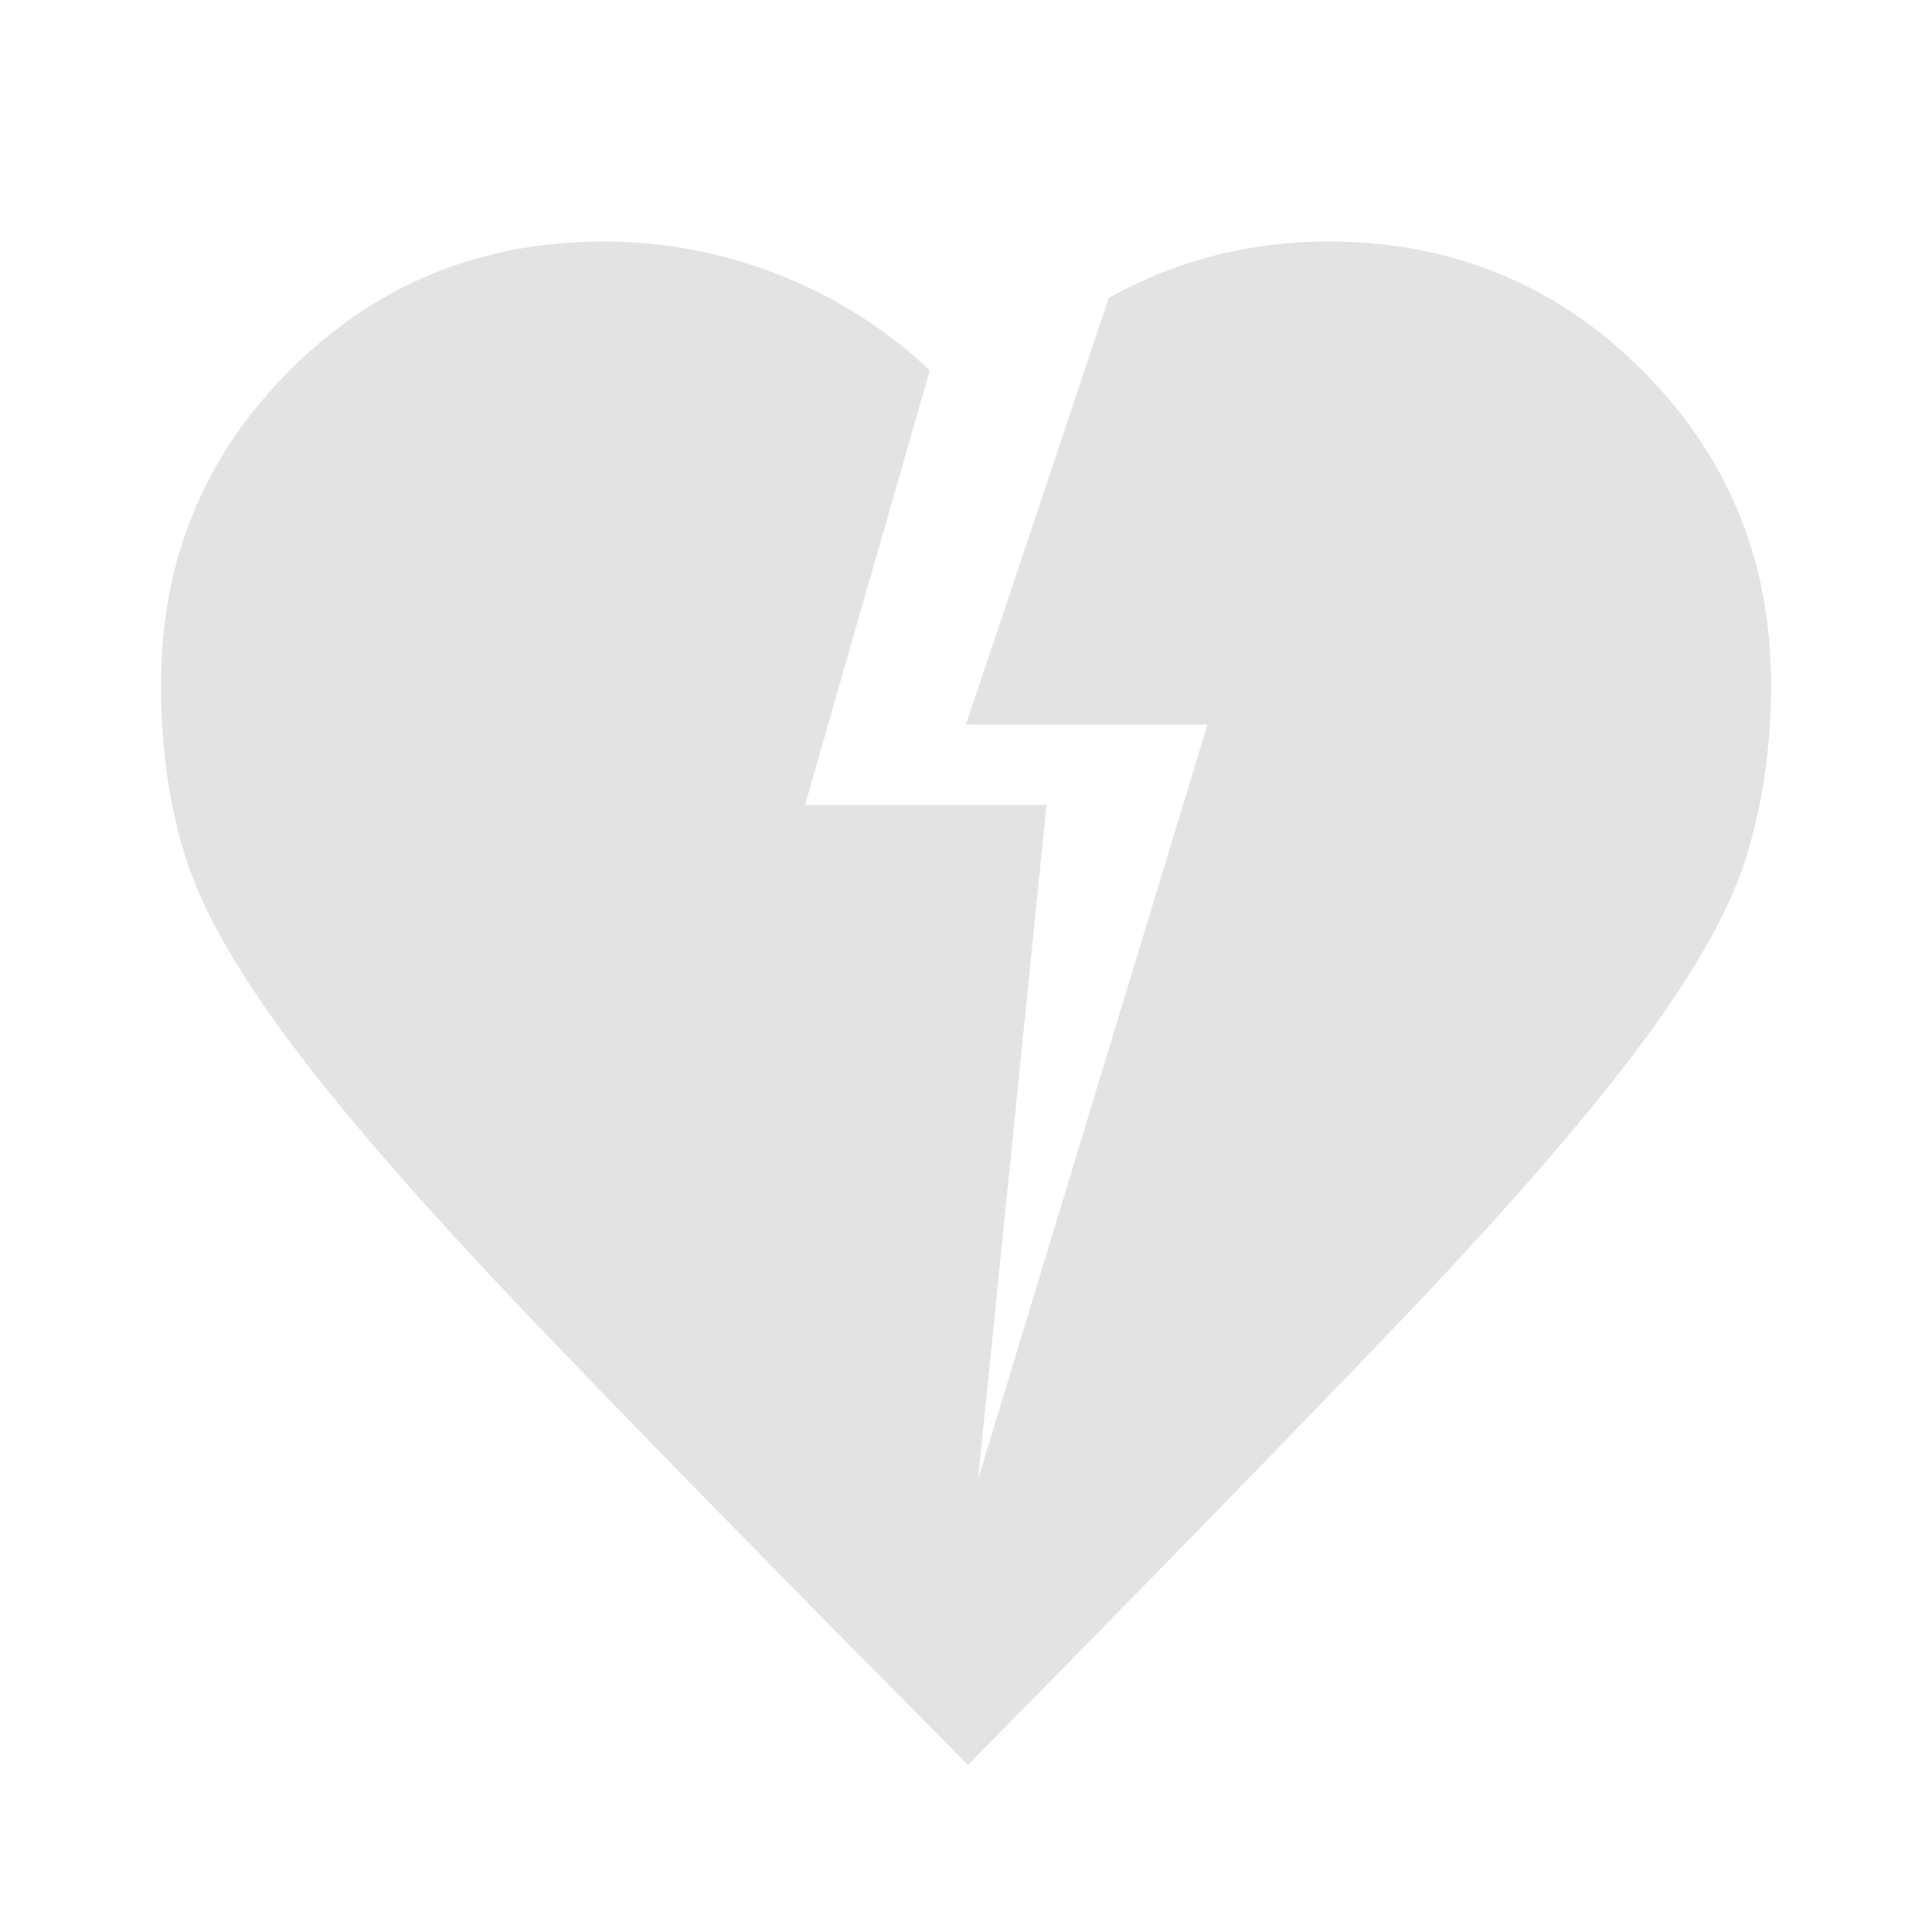
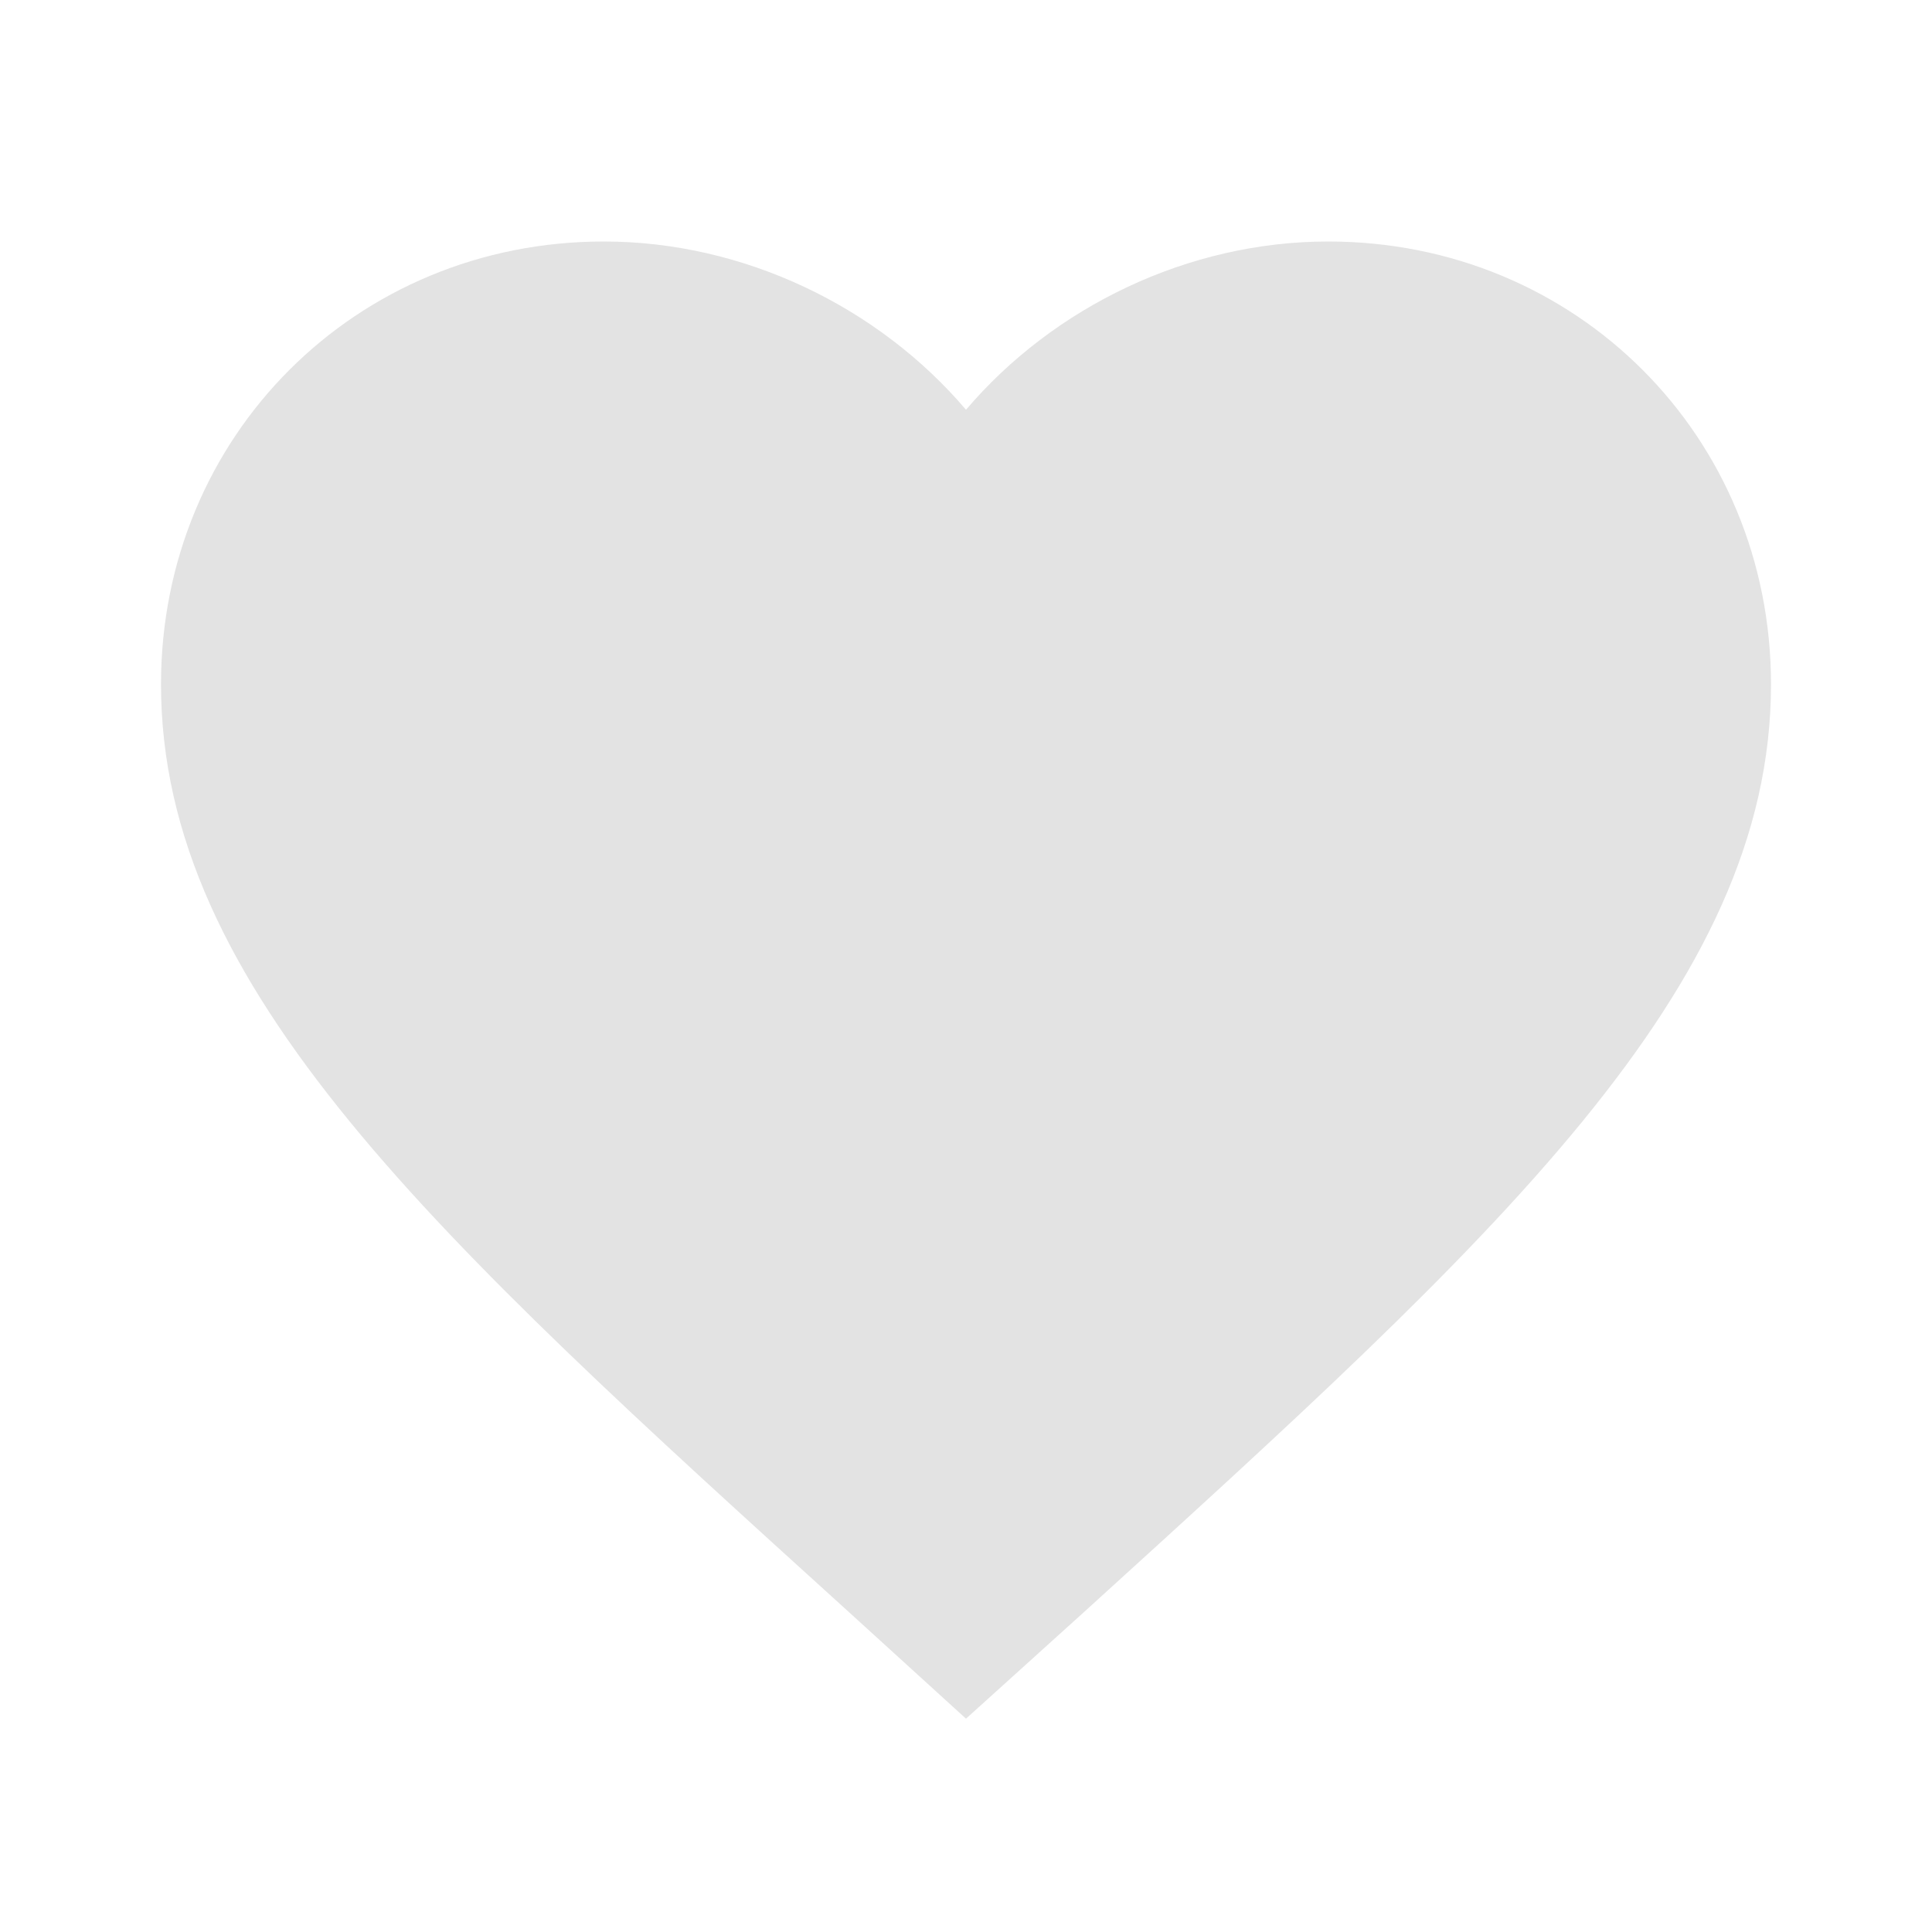
<svg xmlns="http://www.w3.org/2000/svg" height="24px" viewBox="0 -960 960 960" width="24px" fill="#e3e3e3">
-   <path d="M481-83Q347-218 267.5-301t-121-138q-41.5-55-54-94T80-620q0-92 64-156t156-64q45 0 87 16.5t75 47.5l-62 216h120l-34 335 114-375H480l71-212q25-14 52.5-21t56.5-7q92 0 156 64t64 156q0 48-13 88t-55 95.5q-42 55.5-121 138T481-83Z" />
+   <path d="m480 -106l-58 -52.8C216 -345.6 80 -468.8 80 -620C80 -743.2 176.8 -840 300 -840c69.6 0 136.4 32.4 180 83.6C523.6 -807.6 590.4 -840 660 -840C783.2 -840 880 -743.2 880 -620c0 151.2 -136 274.4 -342 461.6L480 -106z" />
</svg>
